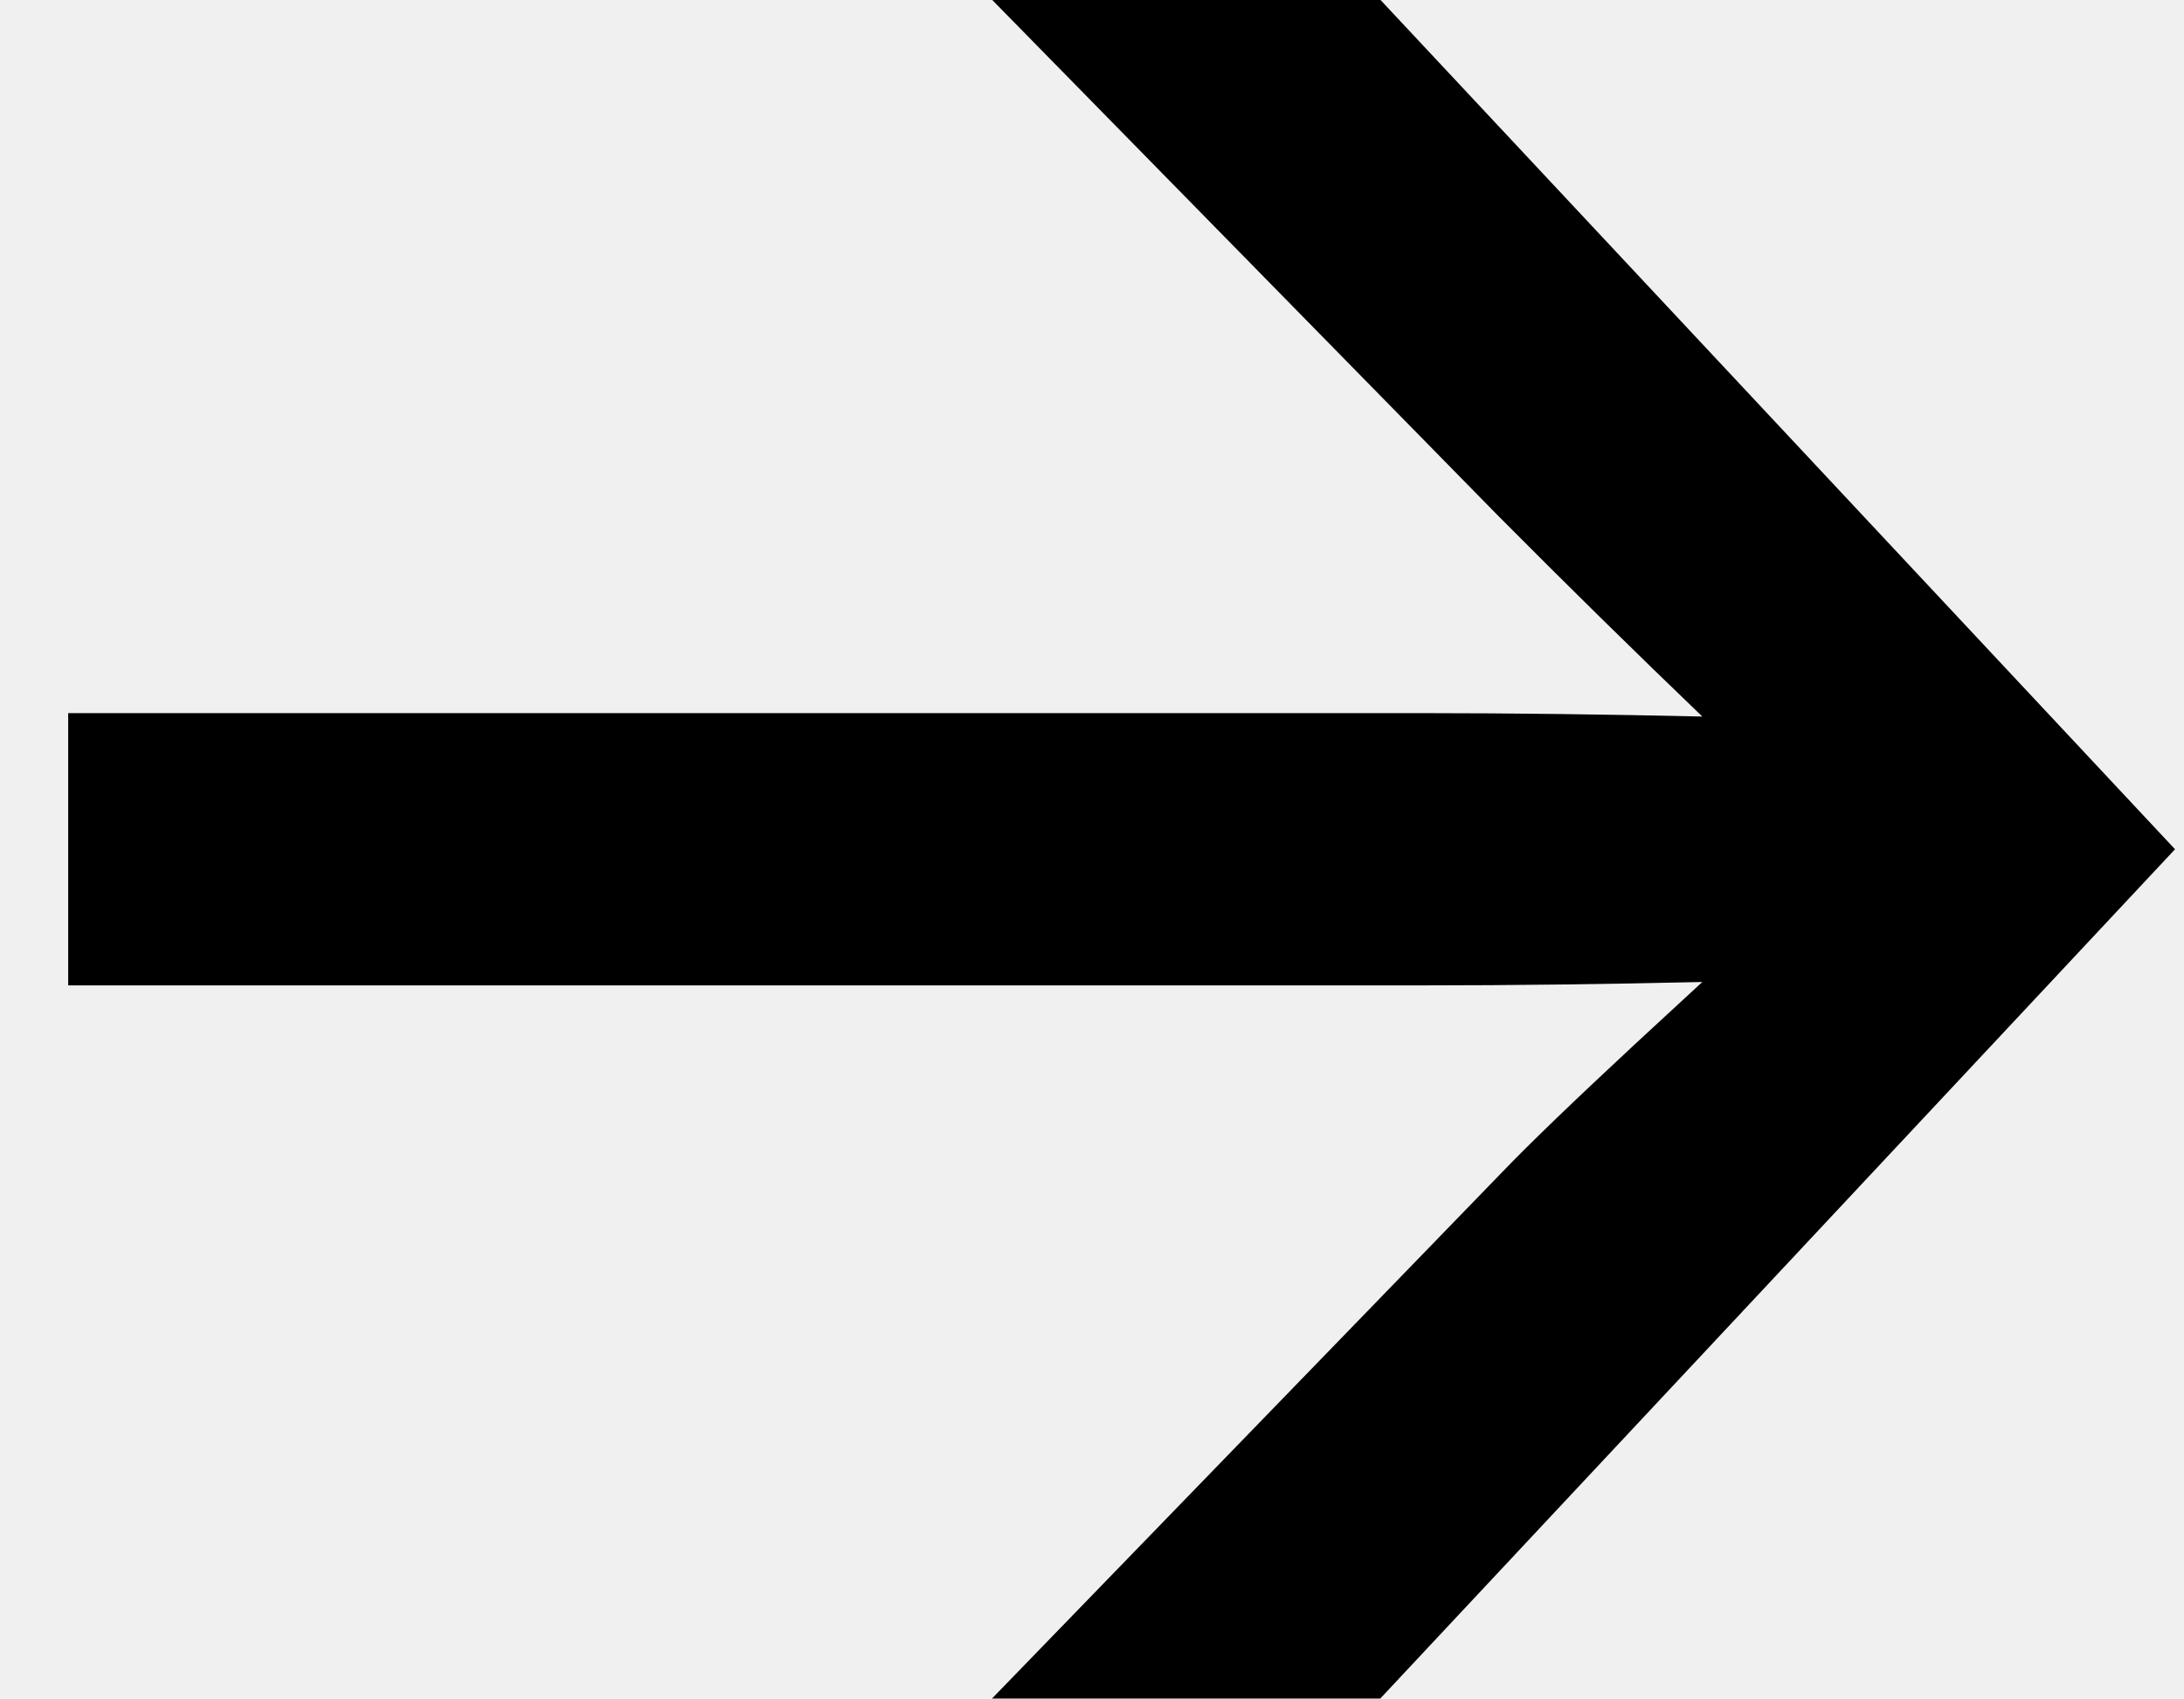
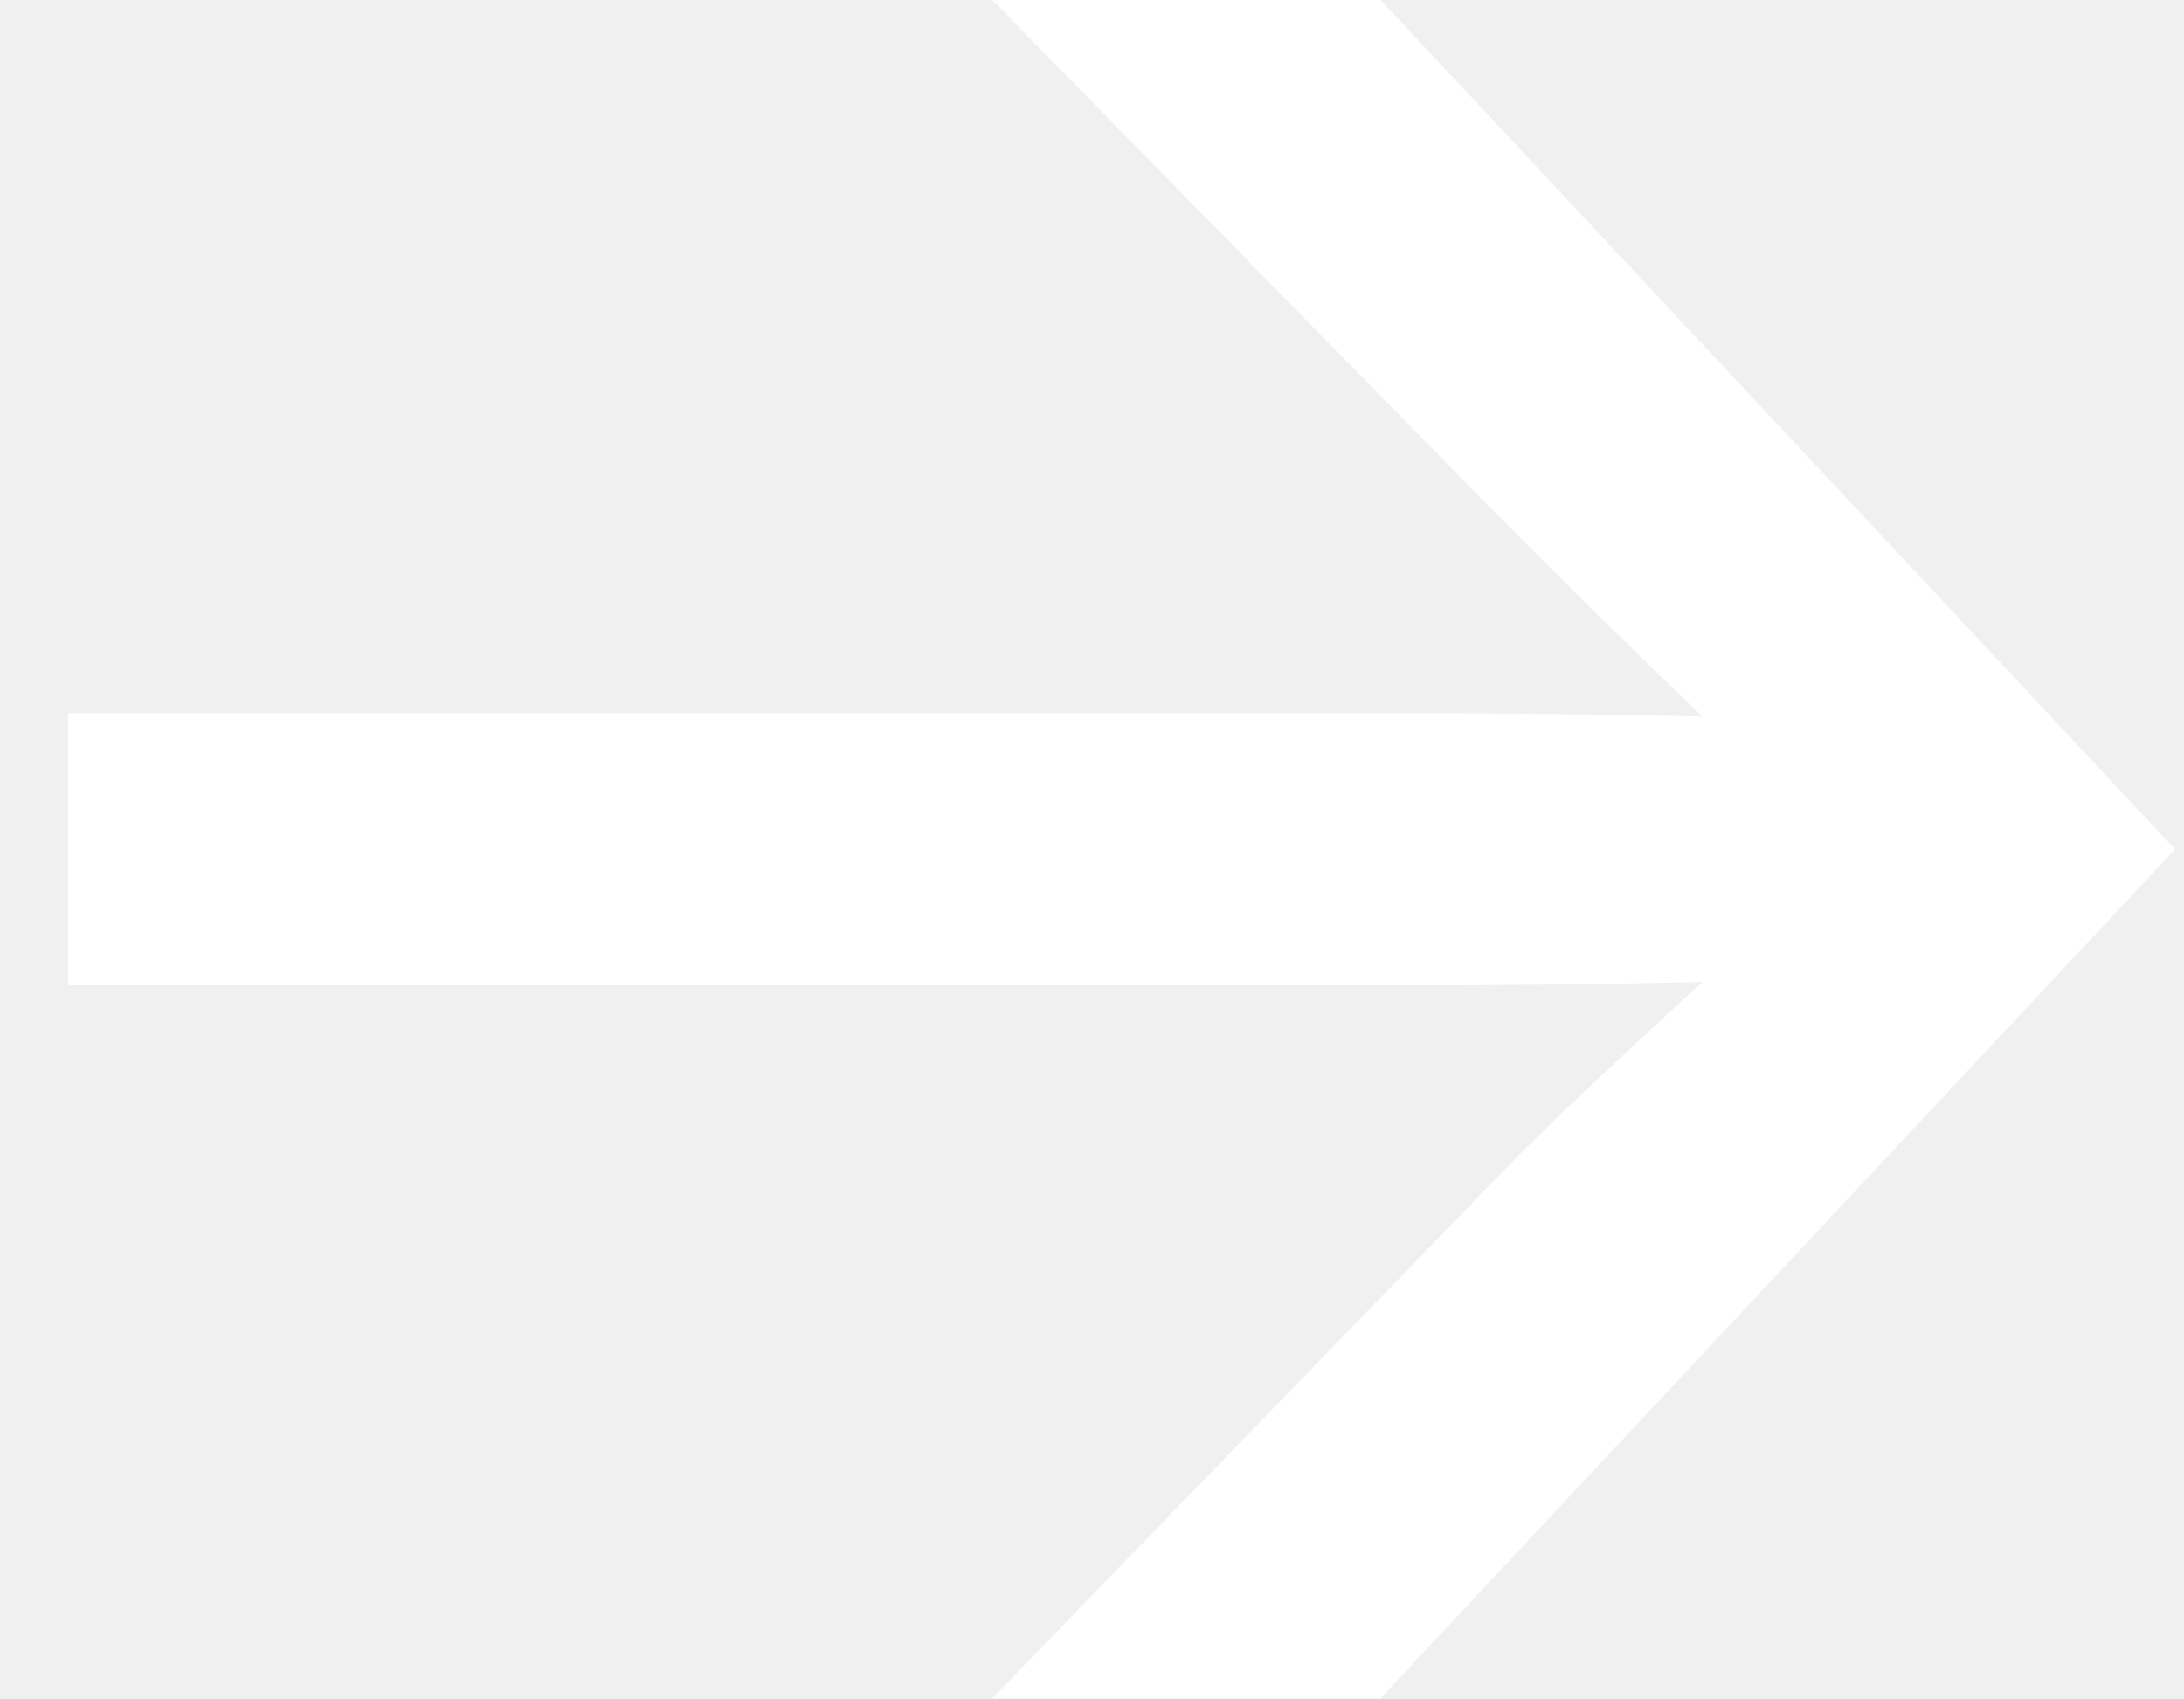
<svg xmlns="http://www.w3.org/2000/svg" width="9" height="7" data-v-a5608aa8="">
-   <path fill="#000" d="M6.188 4.833c.113-.118.298-.296.553-.533l.274-.253c-.392.009-.775.014-1.149.014H.281V2.939h5.585c.365 0 .748.005 1.149.014a50.395 50.395 0 0 1-.841-.827L4.089 0h1.6l3.274 3.5L5.688 7h-1.6l2.1-2.167z" fill-rule="nonzero" data-v-a5608aa8="" />
+   <path fill="#fff" d="M6.188 4.833c.113-.118.298-.296.553-.533l.274-.253c-.392.009-.775.014-1.149.014H.281V2.939h5.585c.365 0 .748.005 1.149.014a50.395 50.395 0 0 1-.841-.827L4.089 0h1.6l3.274 3.5L5.688 7h-1.6l2.1-2.167z" fill-rule="nonzero" data-v-a5608aa8="" />
</svg>
